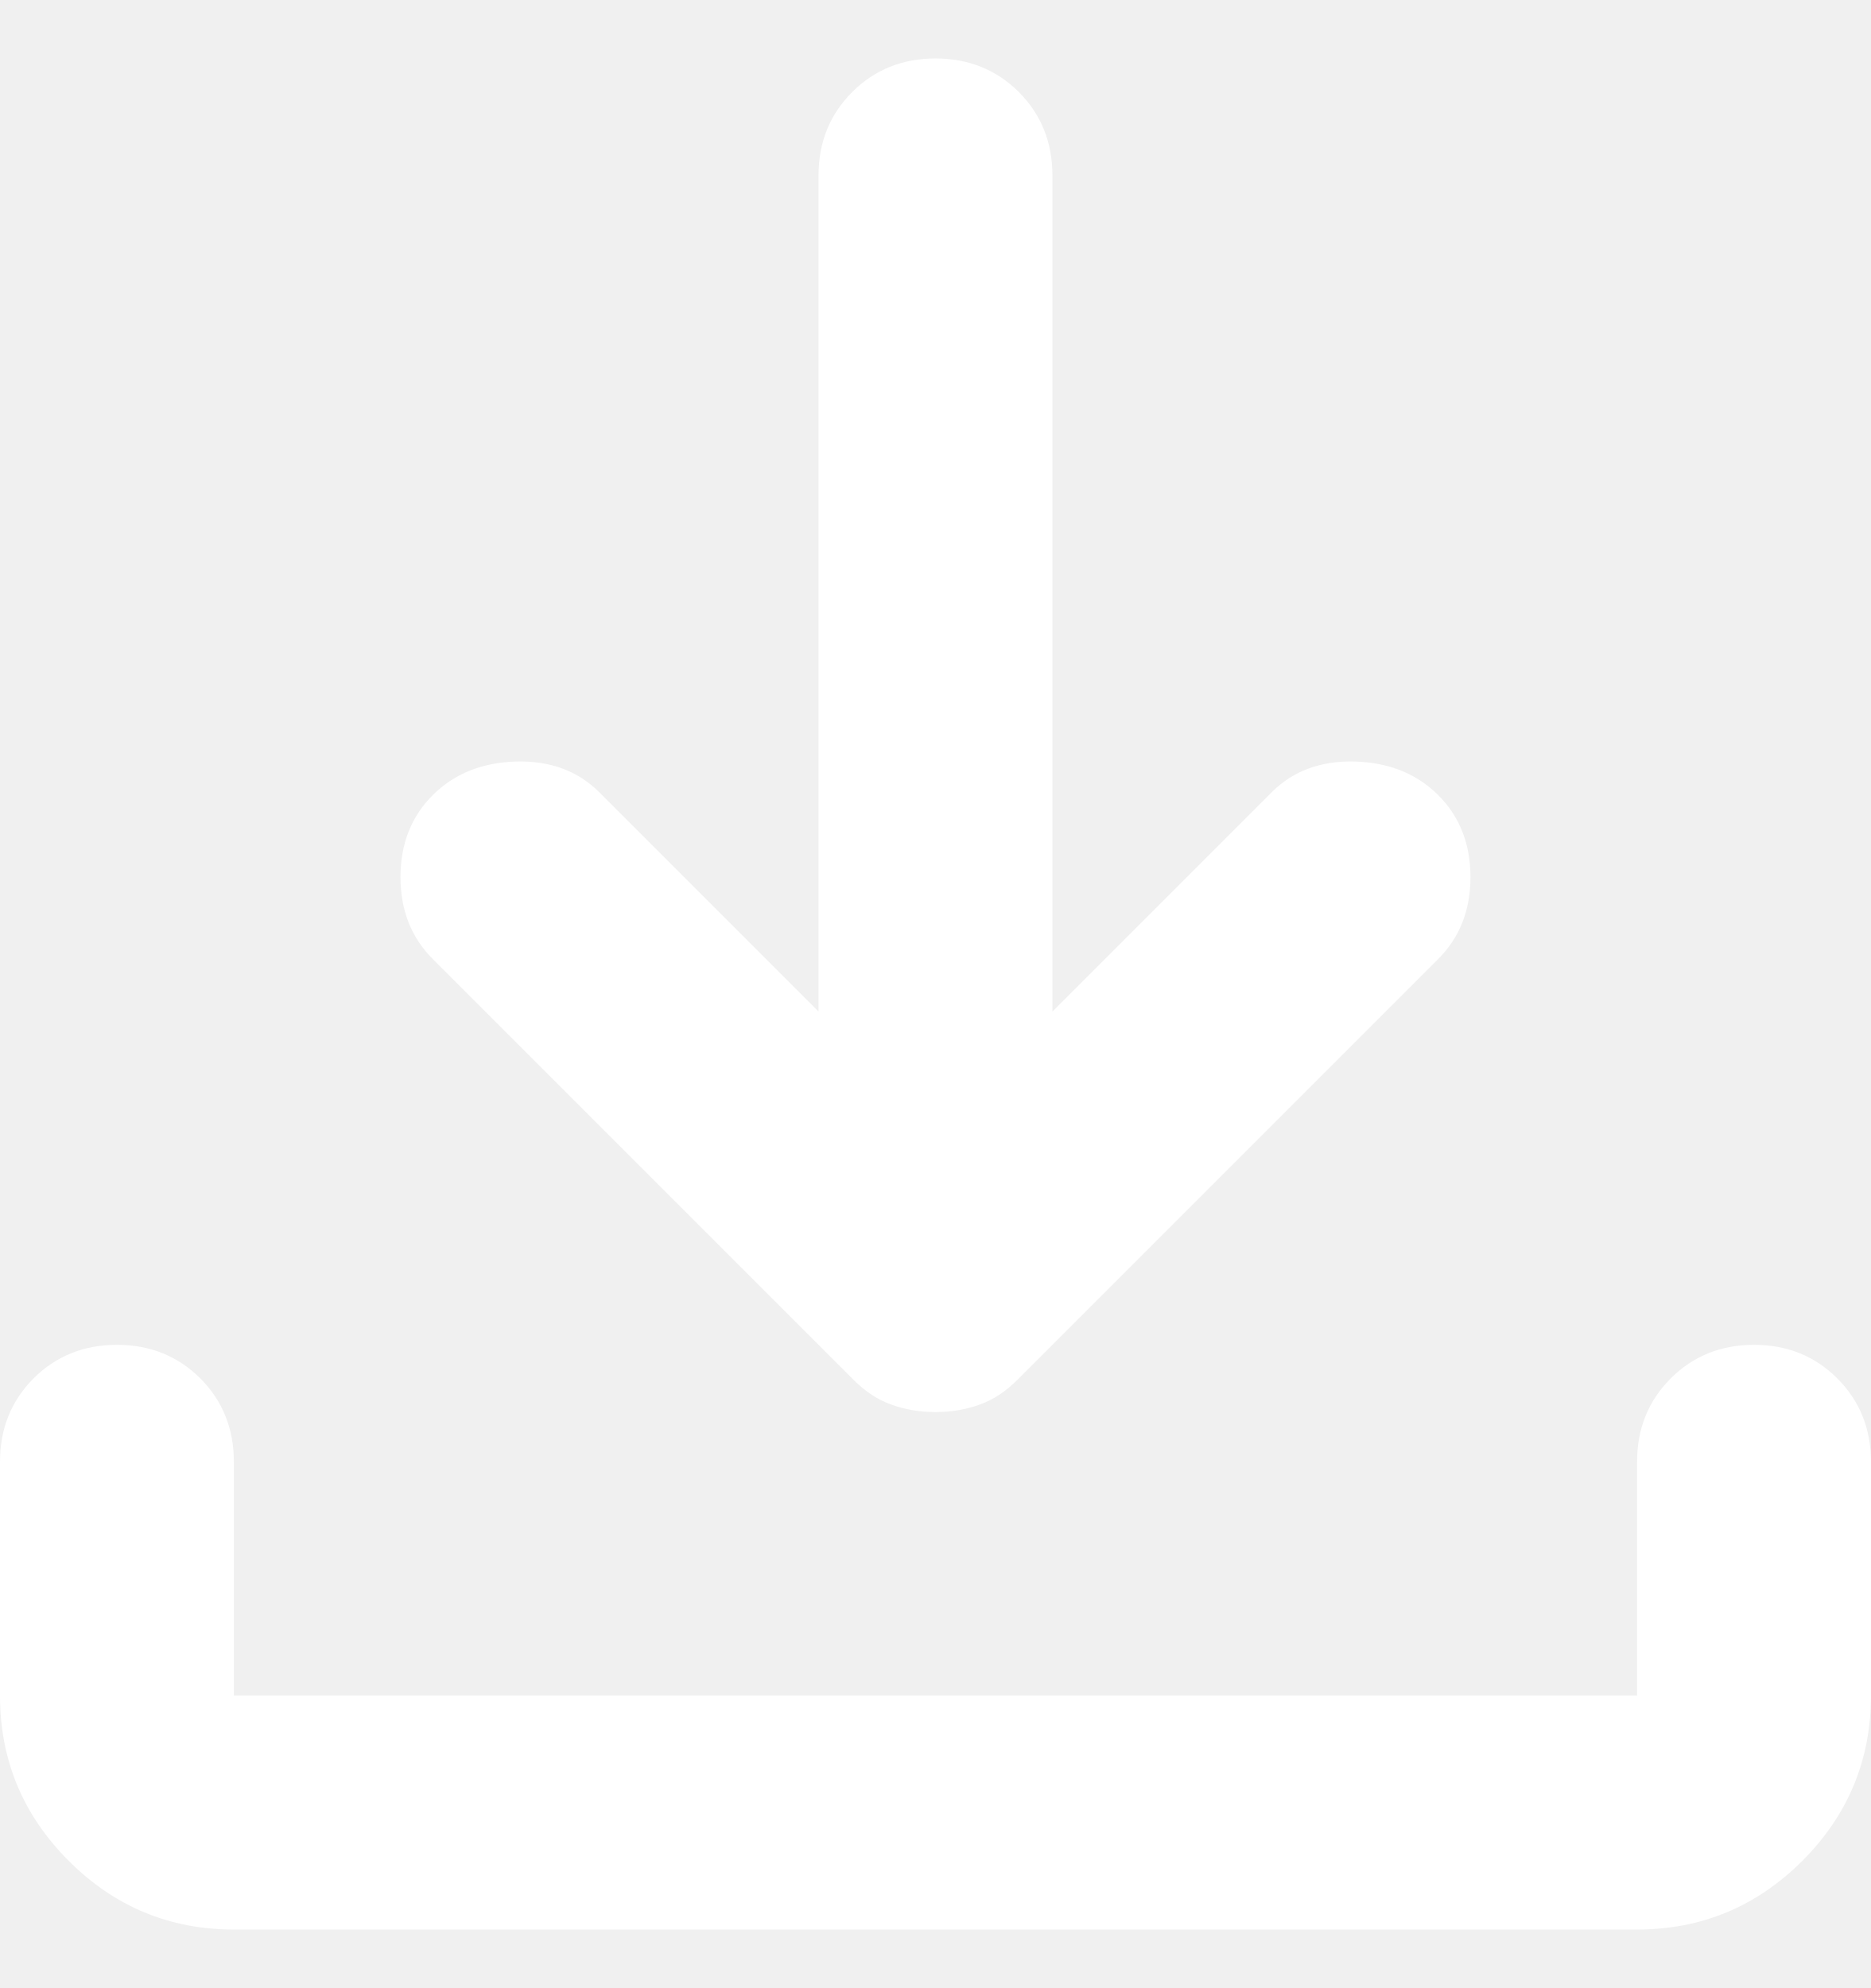
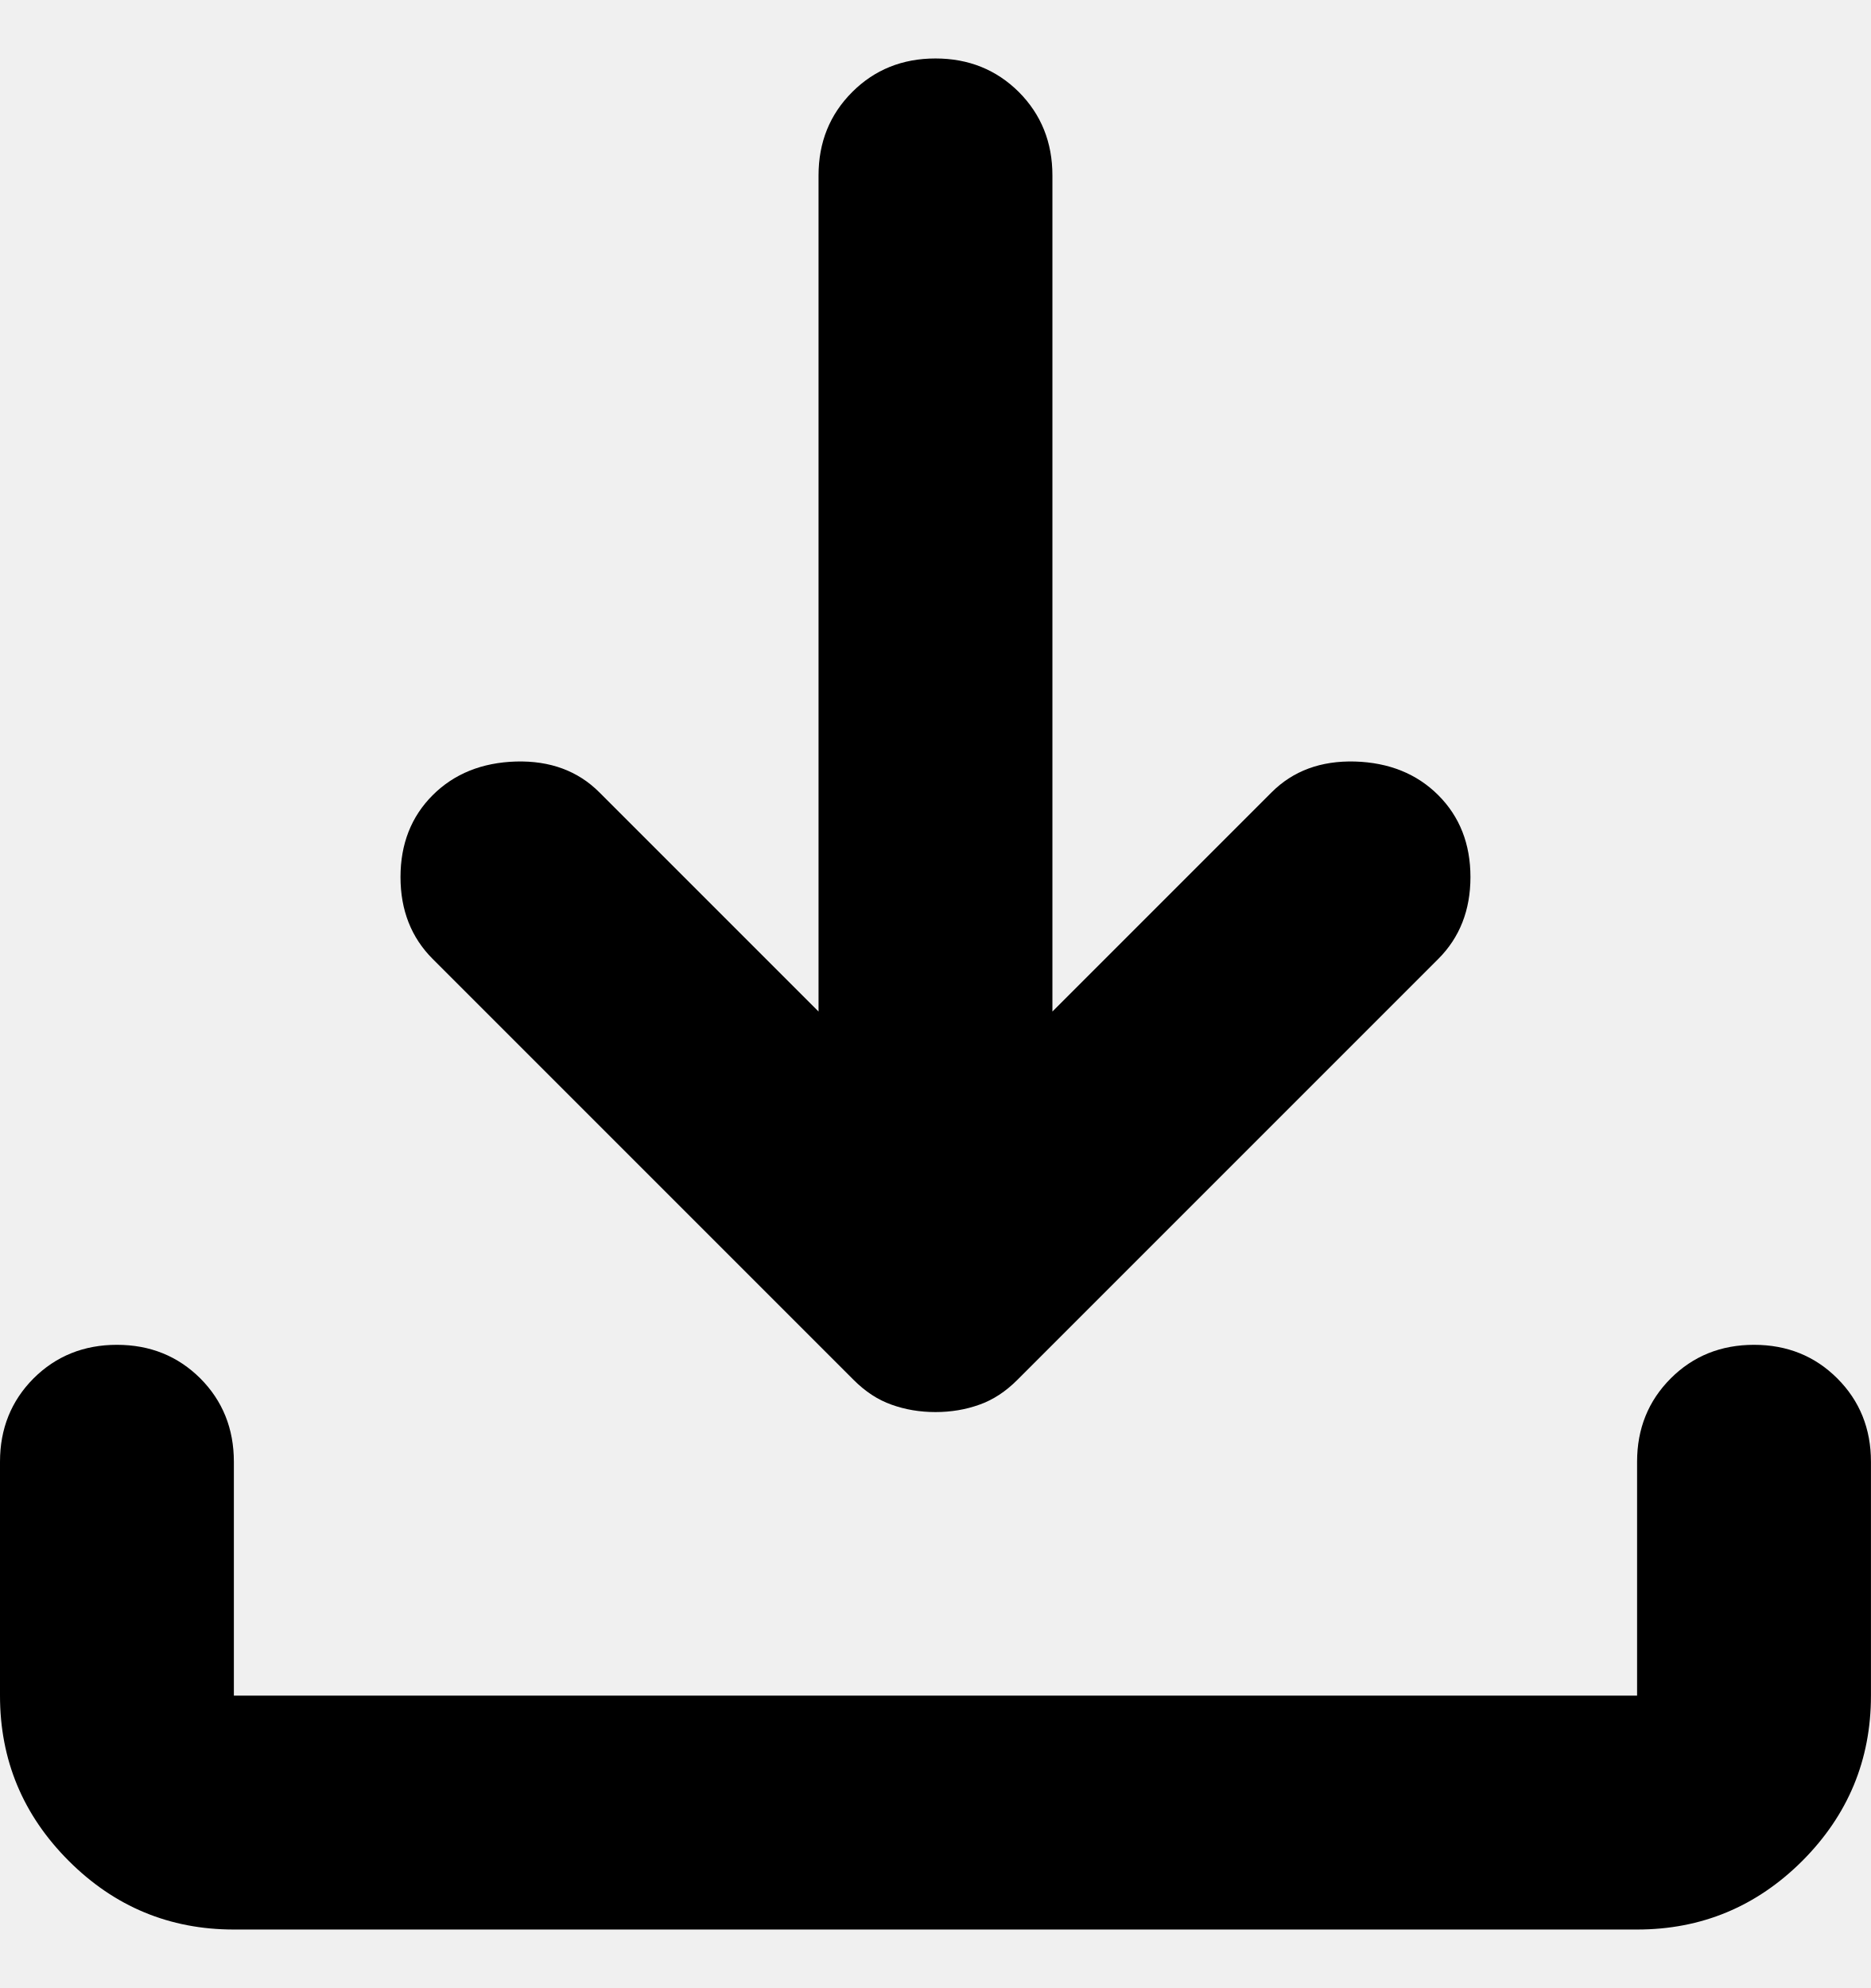
<svg xmlns="http://www.w3.org/2000/svg" width="16" height="17" viewBox="0 0 16 17" fill="currentColor">
-   <path d="M8 12.075C7.867 12.075 7.742 12.054 7.625 12.012C7.508 11.971 7.4 11.9 7.3 11.8L3.7 8.2C3.517 8.017 3.425 7.783 3.425 7.5C3.425 7.217 3.517 6.983 3.7 6.8C3.883 6.617 4.121 6.521 4.412 6.512C4.704 6.504 4.942 6.592 5.125 6.775L7 8.65V1.5C7 1.217 7.096 0.979 7.288 0.787C7.479 0.596 7.717 0.5 8 0.5C8.283 0.5 8.521 0.596 8.713 0.787C8.904 0.979 9 1.217 9 1.5V8.65L10.875 6.775C11.058 6.592 11.296 6.504 11.588 6.512C11.879 6.521 12.117 6.617 12.3 6.8C12.483 6.983 12.575 7.217 12.575 7.5C12.575 7.783 12.483 8.017 12.3 8.2L8.7 11.8C8.6 11.9 8.492 11.971 8.375 12.012C8.258 12.054 8.133 12.075 8 12.075ZM2 16.5C1.45 16.5 0.979 16.304 0.588 15.913C0.196 15.521 0 15.05 0 14.5V12.5C0 12.217 0.096 11.979 0.287 11.787C0.479 11.596 0.717 11.5 1 11.5C1.283 11.5 1.521 11.596 1.713 11.787C1.904 11.979 2 12.217 2 12.5V14.5H14V12.5C14 12.217 14.096 11.979 14.288 11.787C14.479 11.596 14.717 11.5 15 11.5C15.283 11.5 15.521 11.596 15.712 11.787C15.904 11.979 16 12.217 16 12.5V14.5C16 15.05 15.804 15.521 15.413 15.913C15.021 16.304 14.55 16.5 14 16.5H2Z" fill="white" />
+   <path d="M8 12.075C7.867 12.075 7.742 12.054 7.625 12.012C7.508 11.971 7.4 11.9 7.3 11.8L3.7 8.2C3.517 8.017 3.425 7.783 3.425 7.5C3.425 7.217 3.517 6.983 3.7 6.8C3.883 6.617 4.121 6.521 4.412 6.512C4.704 6.504 4.942 6.592 5.125 6.775L7 8.65V1.5C7 1.217 7.096 0.979 7.288 0.787C7.479 0.596 7.717 0.5 8 0.5C8.283 0.5 8.521 0.596 8.713 0.787C8.904 0.979 9 1.217 9 1.5V8.65L10.875 6.775C11.058 6.592 11.296 6.504 11.588 6.512C11.879 6.521 12.117 6.617 12.3 6.8C12.483 6.983 12.575 7.217 12.575 7.5C12.575 7.783 12.483 8.017 12.3 8.2L8.7 11.8C8.6 11.9 8.492 11.971 8.375 12.012C8.258 12.054 8.133 12.075 8 12.075ZM2 16.5C1.45 16.5 0.979 16.304 0.588 15.913C0.196 15.521 0 15.05 0 14.5V12.5C0 12.217 0.096 11.979 0.287 11.787C0.479 11.596 0.717 11.5 1 11.5C1.283 11.5 1.521 11.596 1.713 11.787C1.904 11.979 2 12.217 2 12.5V14.5H14V12.5C14 12.217 14.096 11.979 14.288 11.787C14.479 11.596 14.717 11.5 15 11.5C15.283 11.5 15.521 11.596 15.712 11.787C15.904 11.979 16 12.217 16 12.5V14.5C16 15.05 15.804 15.521 15.413 15.913C15.021 16.304 14.55 16.5 14 16.5H2Z" />
</svg>
